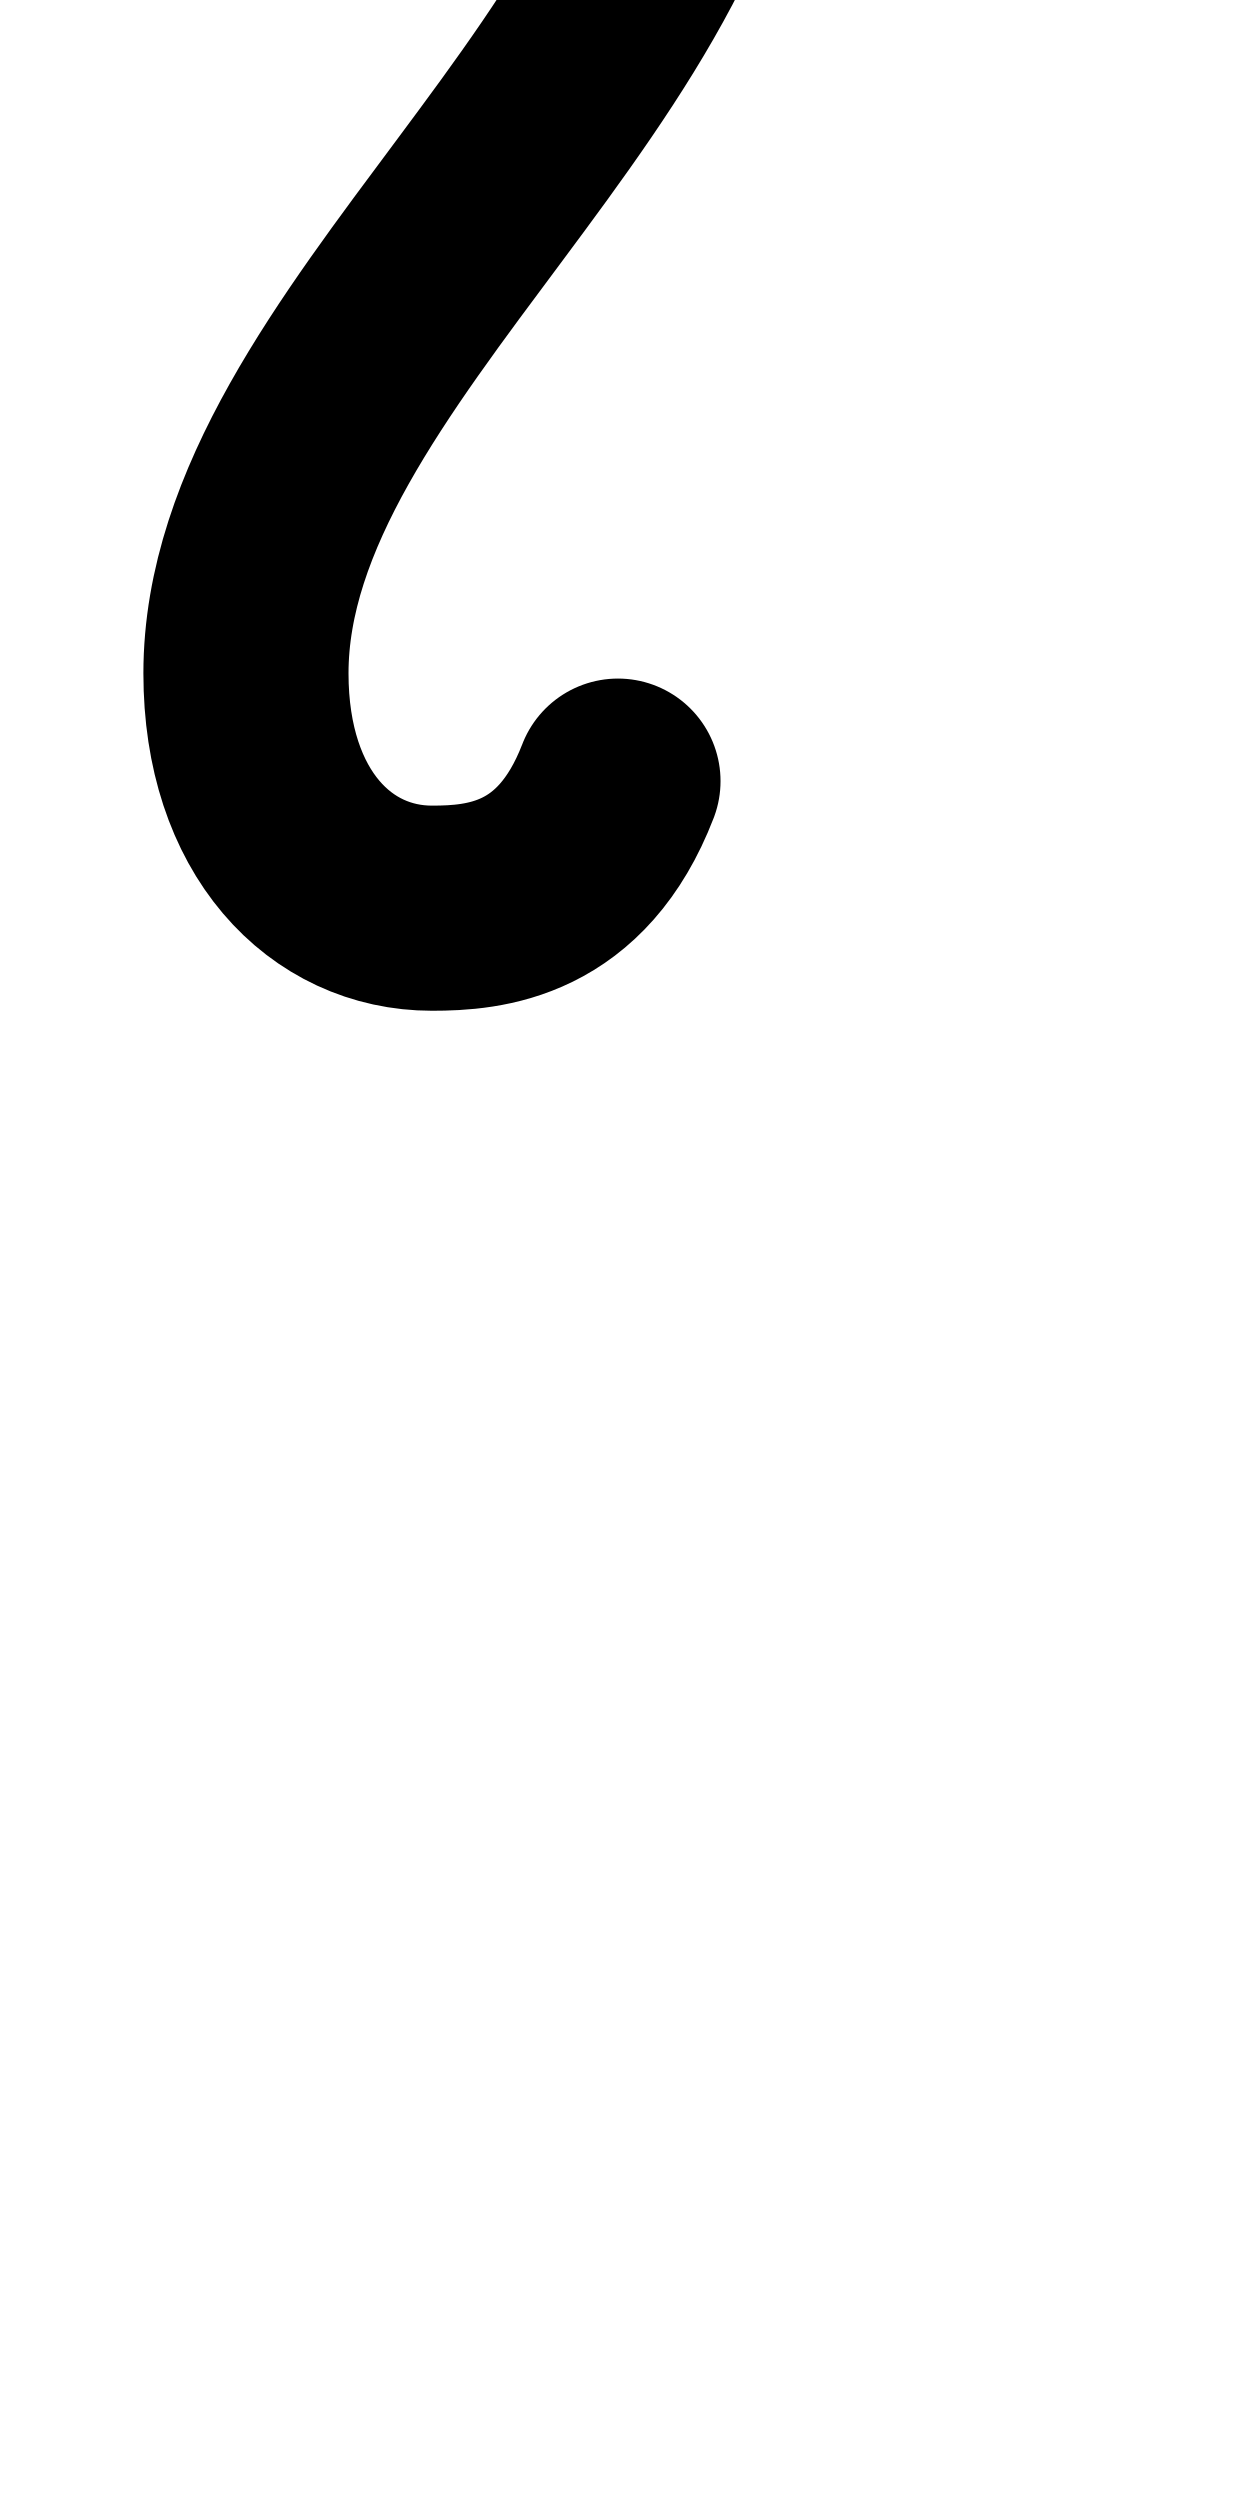
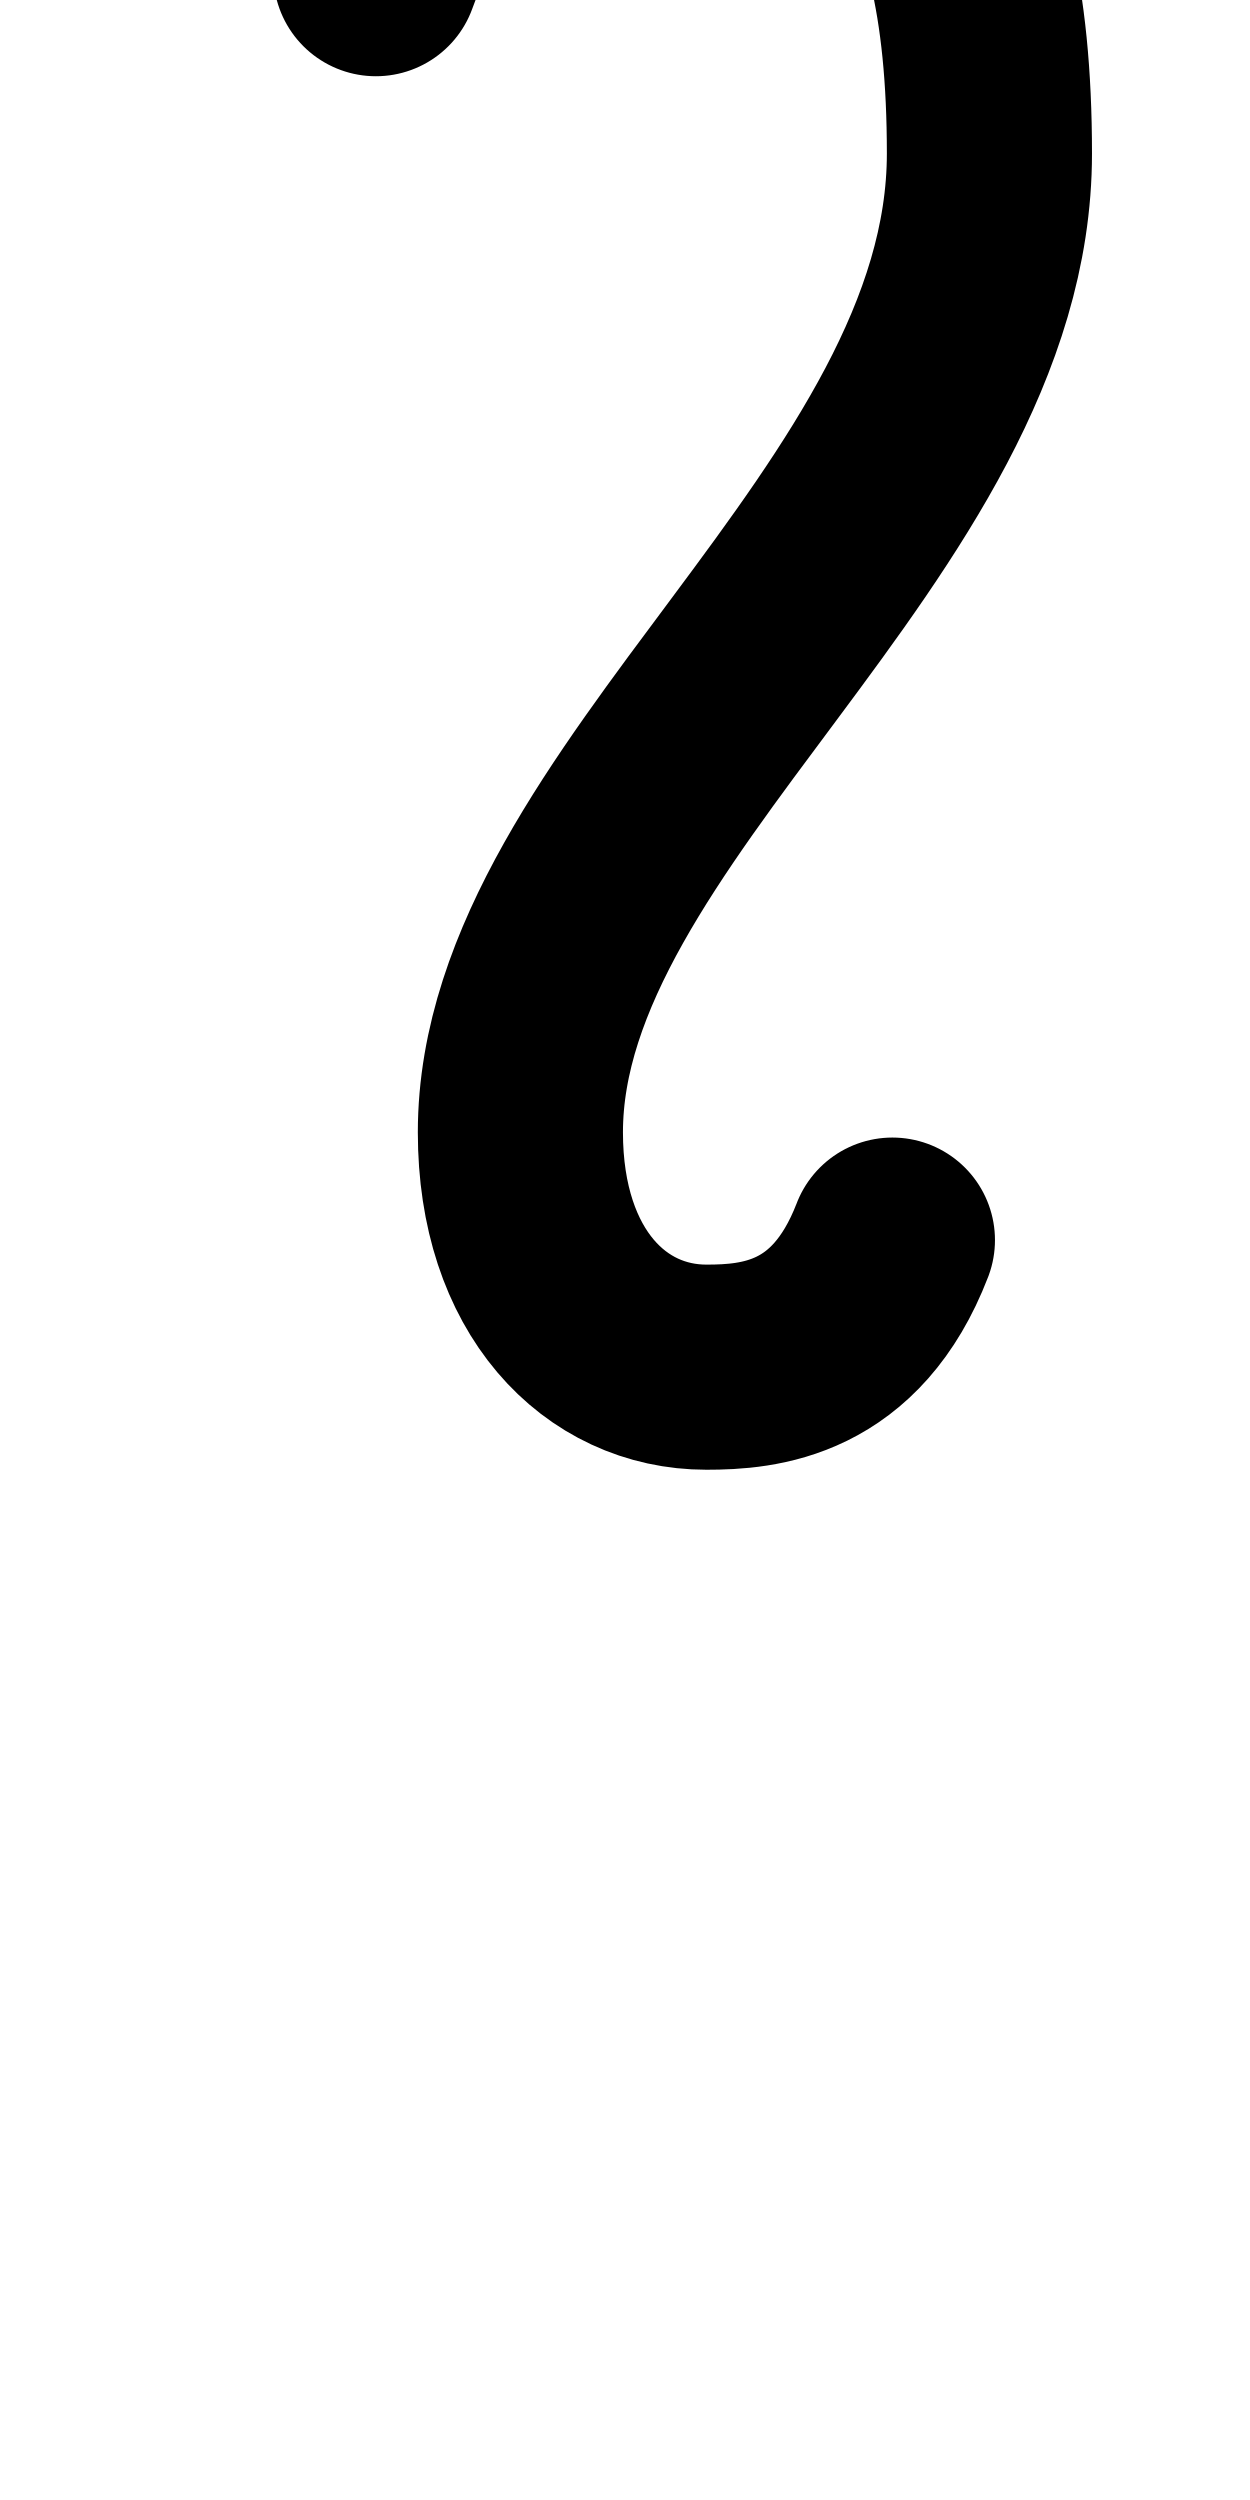
<svg xmlns="http://www.w3.org/2000/svg" version="1.1" viewBox="-10 0 500 1000" id="svg2" width="500" height="1000">
  <defs id="defs10" />
  <g id="g4720" transform="matrix(1.0663,0,0,-1.0663,68.33568,1499.684)" style="opacity:0.451" />
  <g transform="matrix(1,0,0,-1,0,1418)" id="g4" />
-   <path style="fill:none;fill-rule:evenodd;stroke:#000000;stroke-width:82.051;stroke-linecap:round;stroke-linejoin:round;stroke-miterlimit:4;stroke-dasharray:none;stroke-opacity:1" d="m 30.581,-194.125 c 23.601,-65.36 61.842,-92.033 130.4,-92.033 73.186,0 115.015,41.058 115.015,163.972 0,147.466 -187.614,260.24 -187.614,391.525 0,59.944 33.992,93.937 74.402,93.937 21.18,0 55.935,-2.831 74.402,-50.826" id="path4163" />
+   <g id="g4720-4" transform="matrix(1.0663,0,0,-1.0663,136.9952,1604.197)" style="opacity:0.451" />
+   <g transform="matrix(1,0,0,-1,68.65956,1522.513)" id="g4-5" />
+   <g id="g4720-8" transform="matrix(1.0663,0,0,-1.0663,273.677,1612.402)" style="opacity:0.451" />
+   <g transform="matrix(1,0,0,-1,205.3414,1530.718)" id="g4-4" />
+   <path style="fill:none;fill-rule:evenodd;stroke:#000000;stroke-width:82.051;stroke-linecap:round;stroke-linejoin:round;stroke-miterlimit:4;stroke-dasharray:none;stroke-opacity:1" d="m 140.356,-10.53 c 23.601,-65.36 61.842,-92.033 130.4,-92.033 73.186,0 115.015,41.058 115.015,163.972 0,147.466 -187.614,260.24 -187.614,391.525 0,59.944 33.992,93.937 74.402,93.937 21.18,0 55.935,-2.831 74.402,-50.826" id="path4163" />
</svg>
